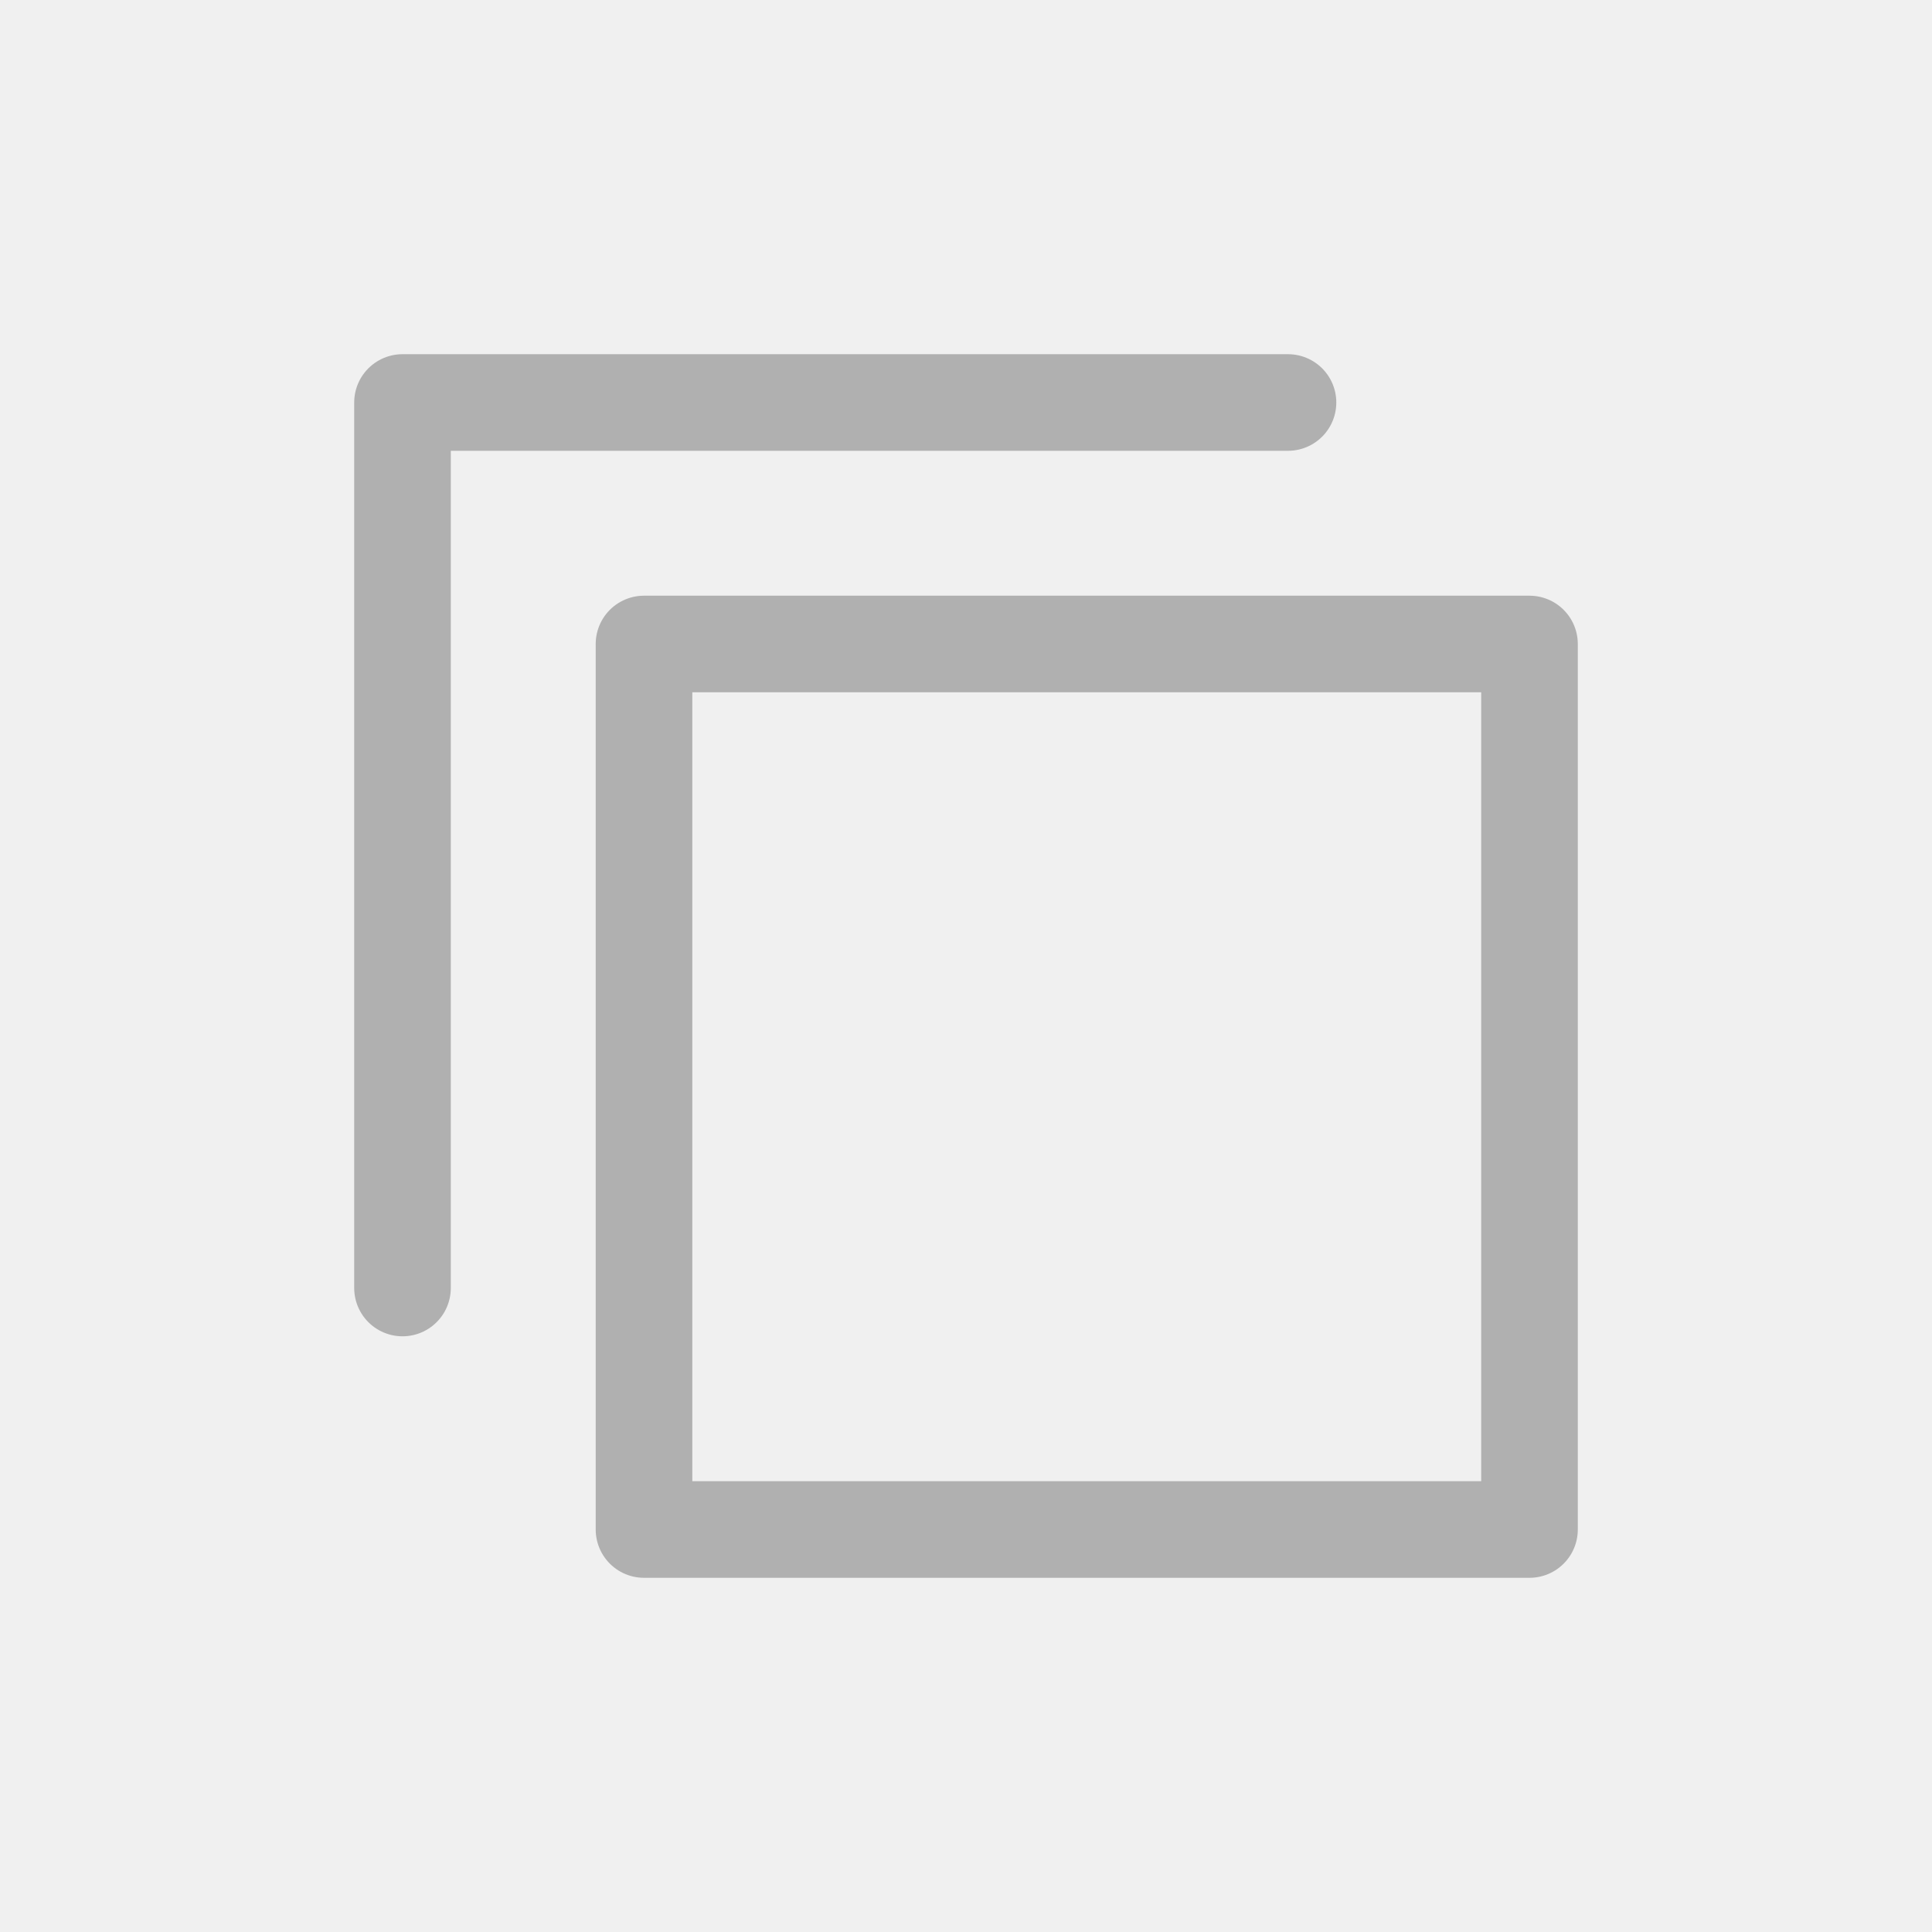
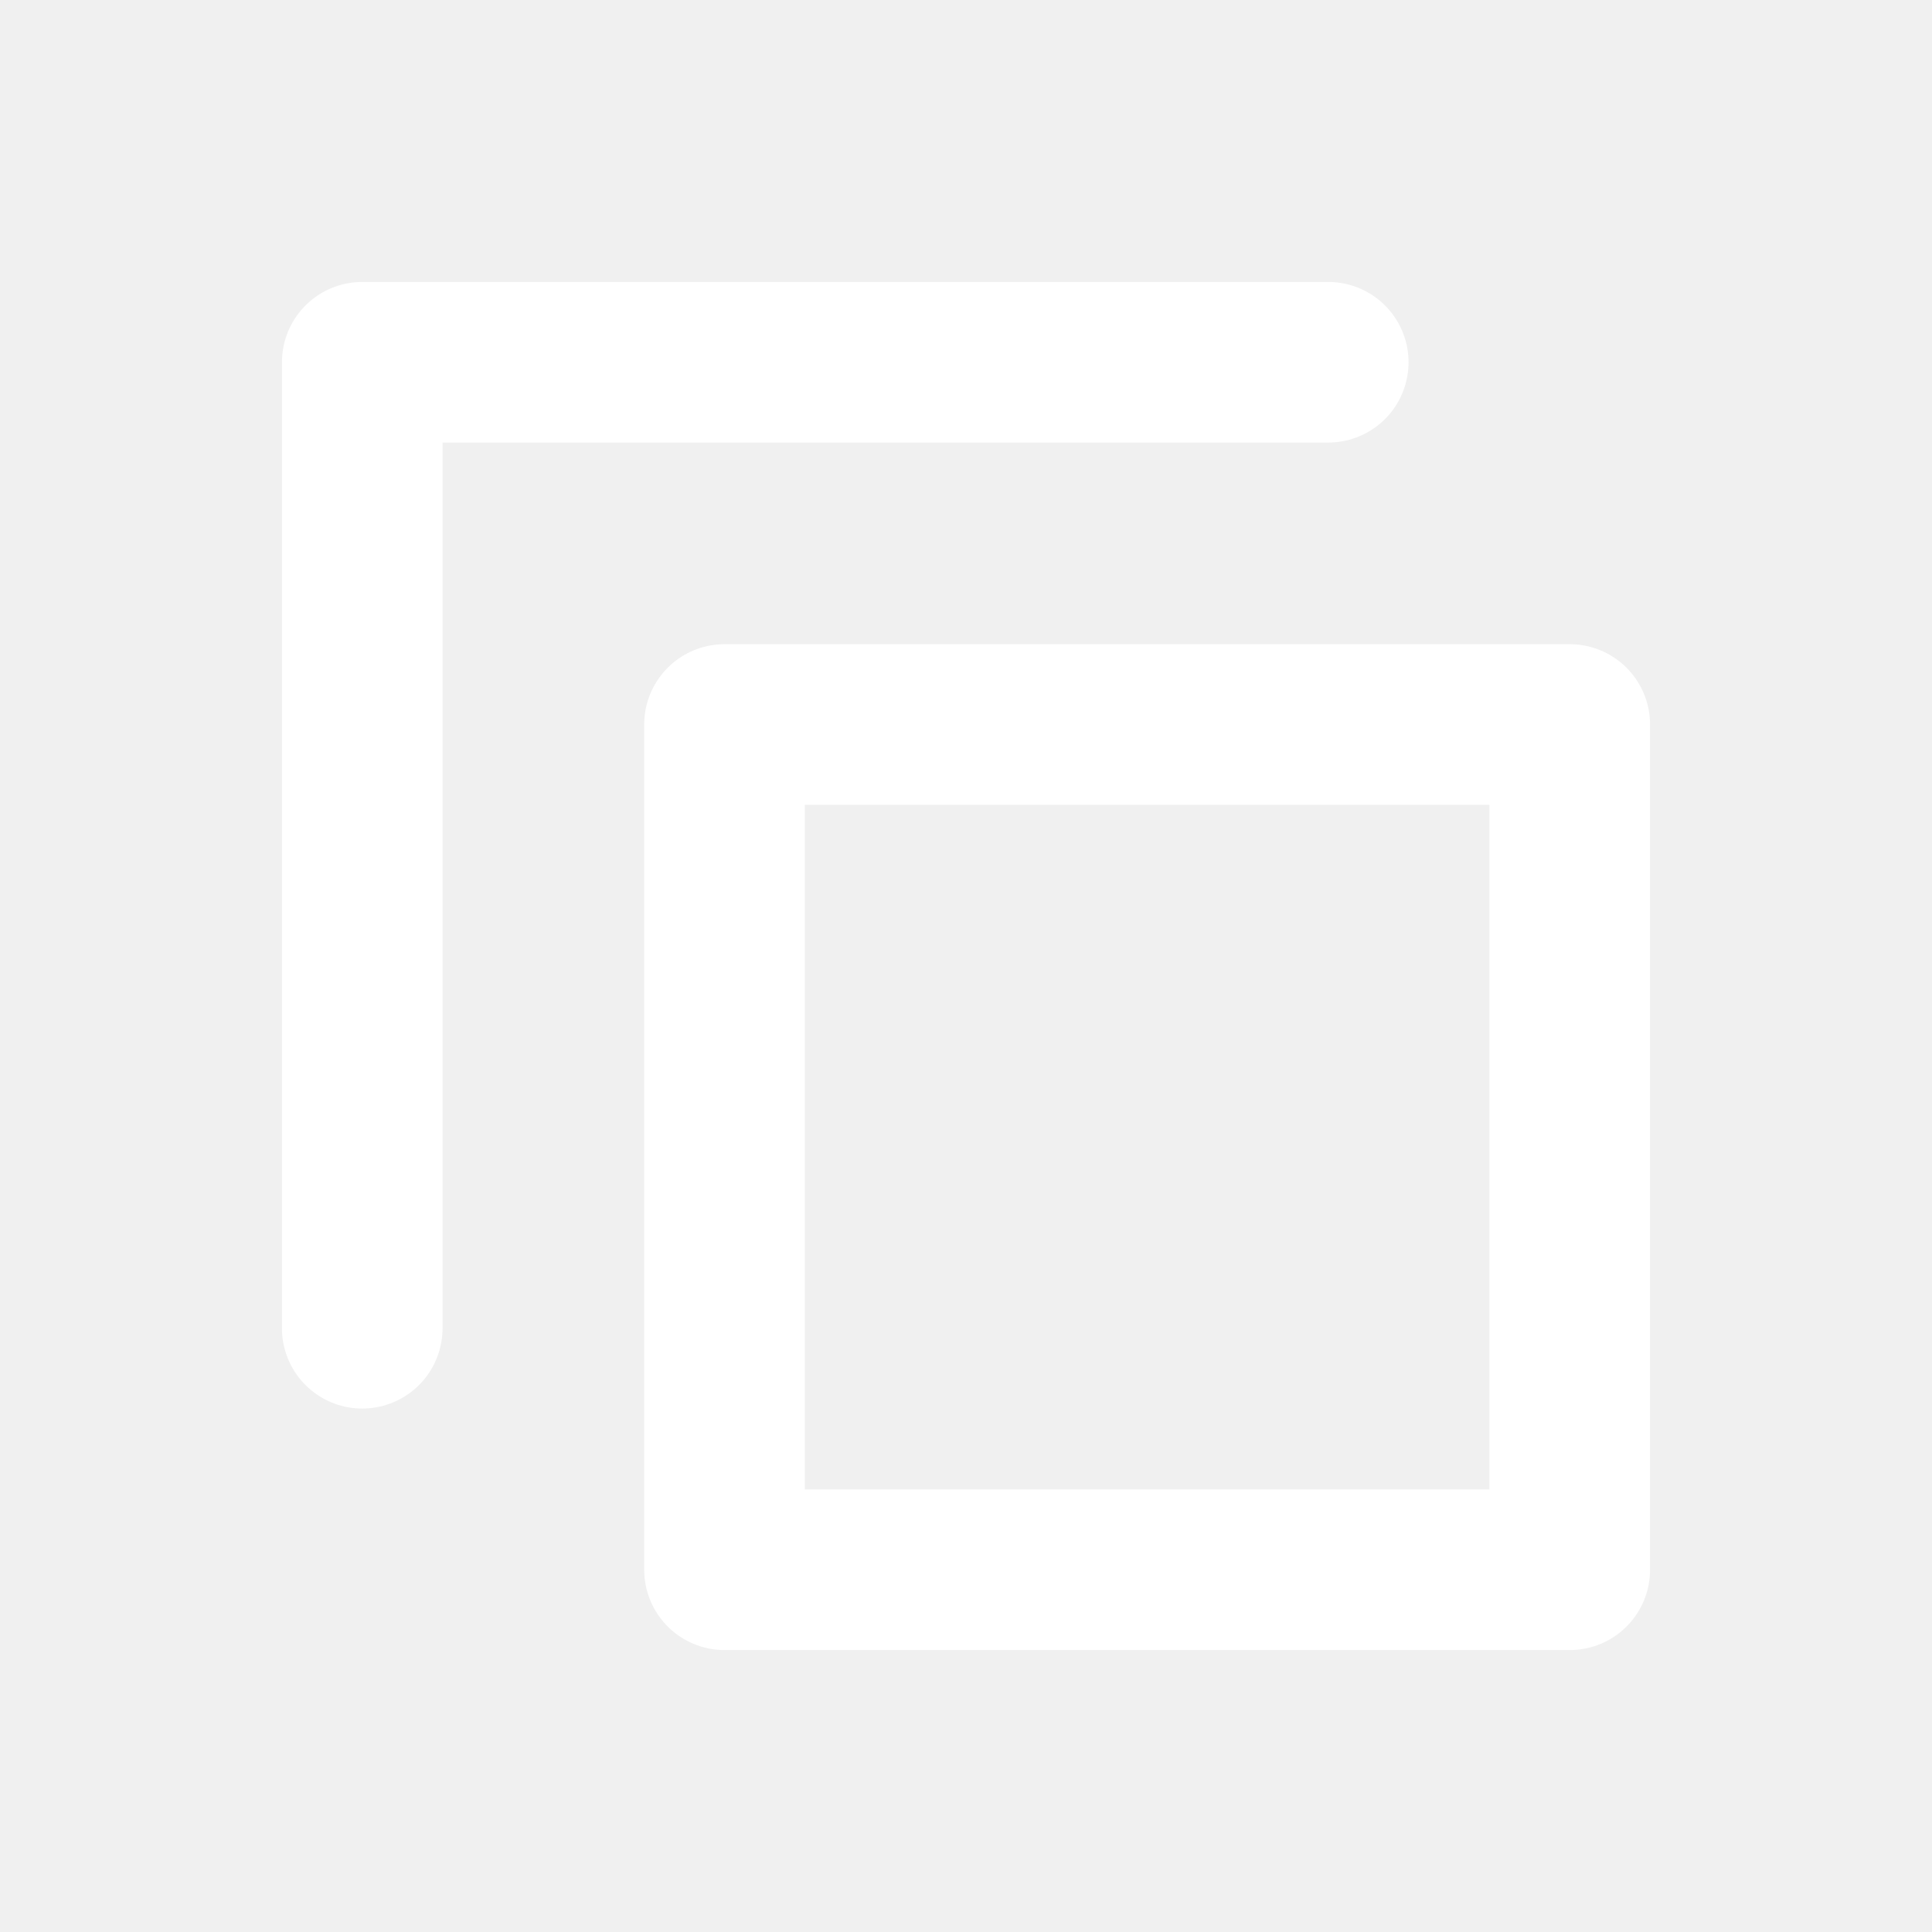
- <svg xmlns="http://www.w3.org/2000/svg" width="24" height="24" viewBox="0 0 24 24" fill="none" stroke="#b0b0b0" stroke-width="1.2" stroke-linecap="round" stroke-linejoin="round">
-   <rect x="8" y="8" width="11" height="11" />
-   <path d="M5 16L5 5L16 5" />
+ <svg xmlns="http://www.w3.org/2000/svg" width="16" height="16" viewBox="0 0 16 16" fill="none" stroke="#ffffff" stroke-width="1.33" stroke-linecap="round" stroke-linejoin="round">
+   <rect x="6" y="6" width="7" height="7" />
+   <path d="M3 11L3 3L11 3" />
</svg>
